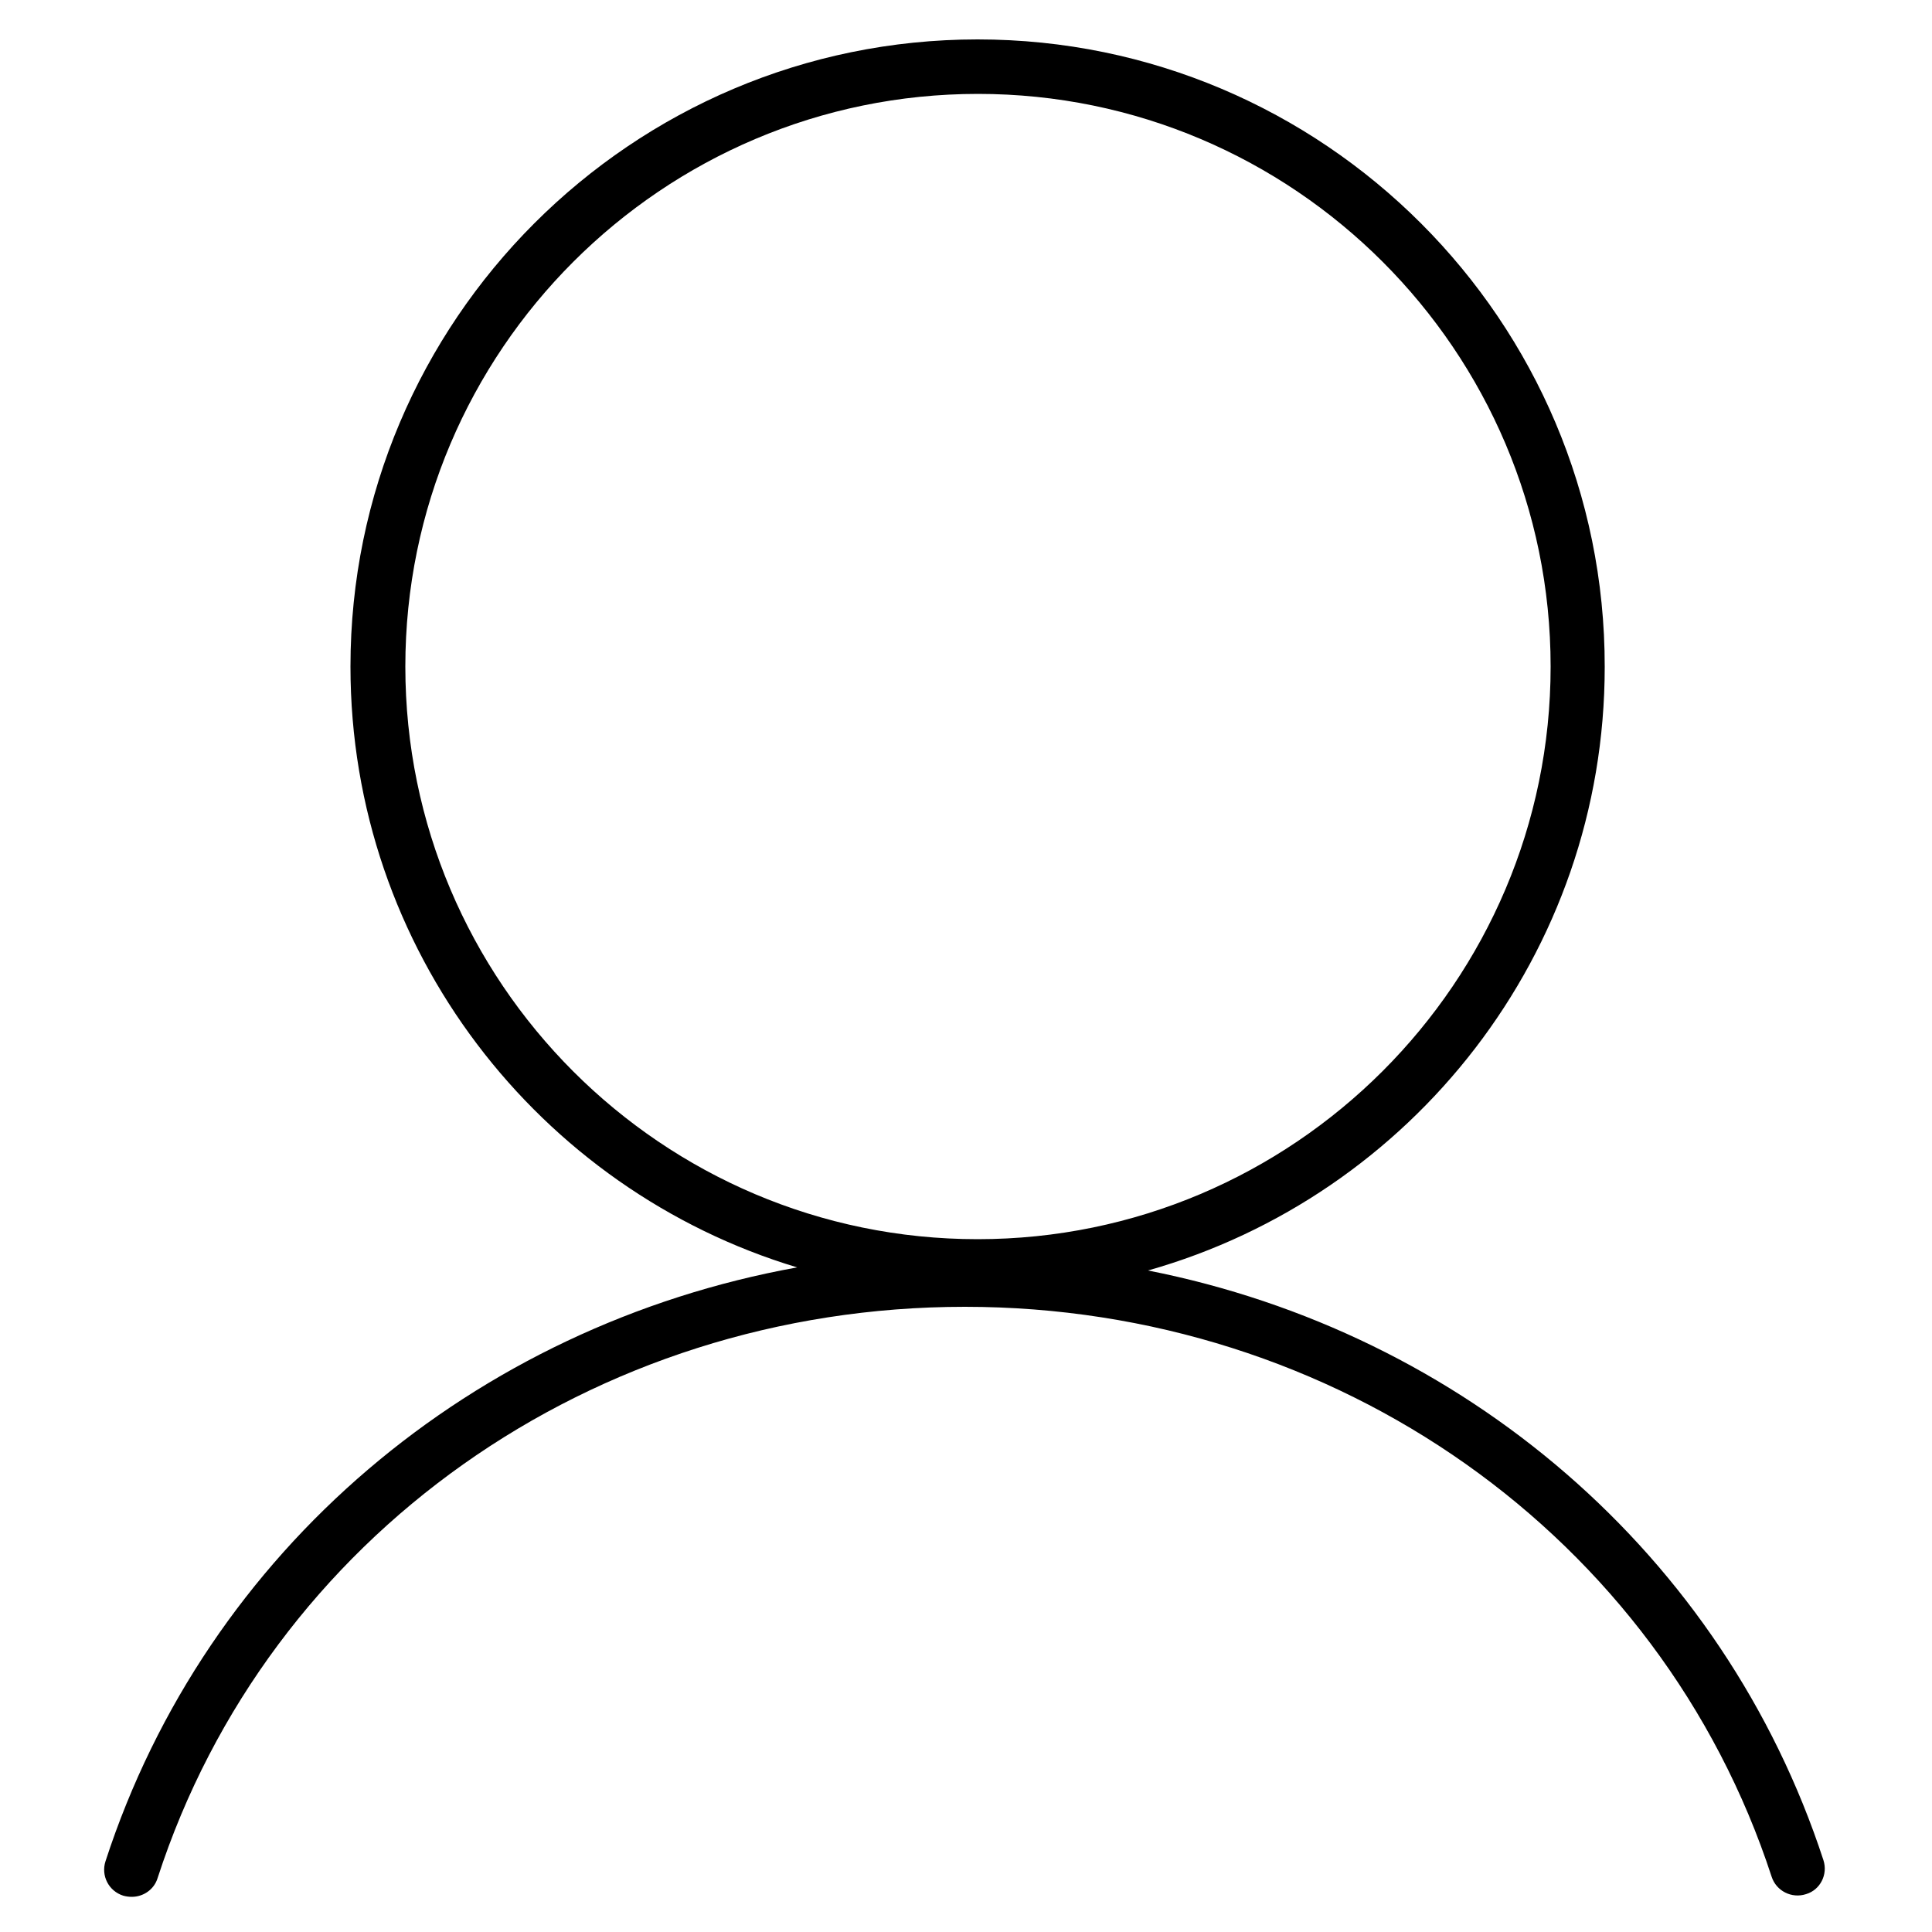
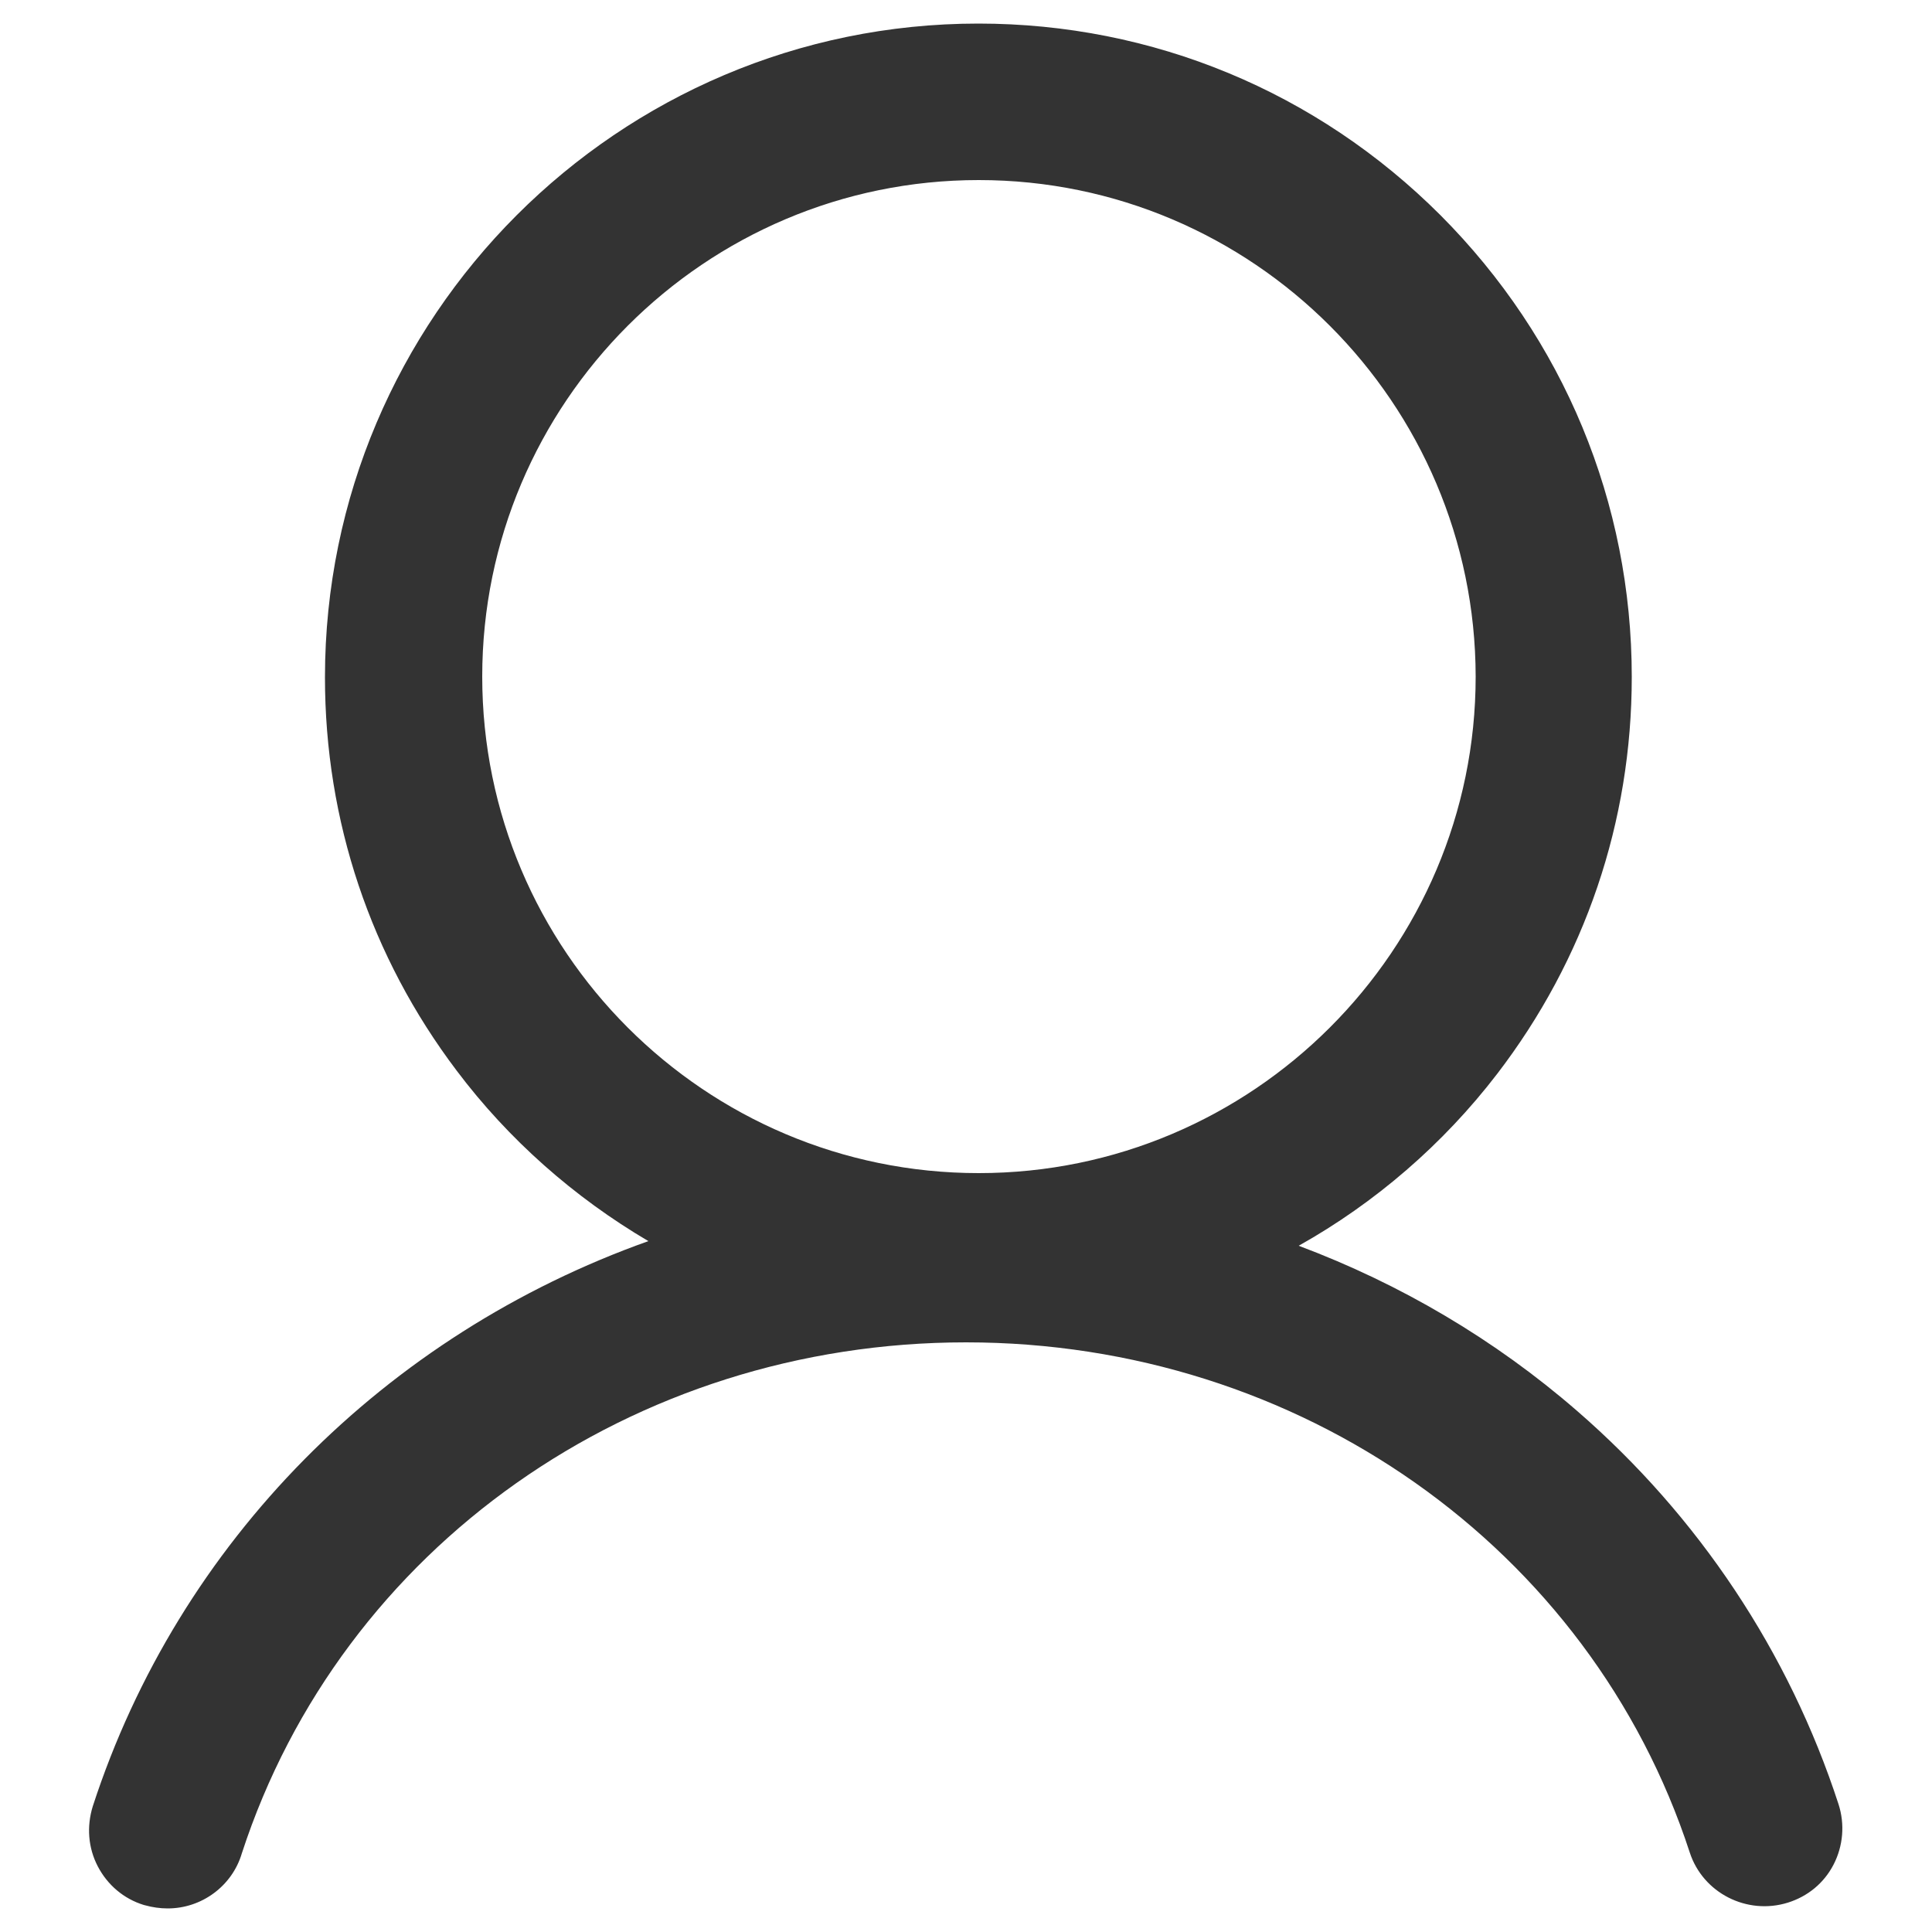
- <svg xmlns="http://www.w3.org/2000/svg" viewBox="0 0 500 500">
-   <path d="M471.9 481.4c-25.9-79.2-93.2-136.5-174.8-152.6 68.2-19.3 118.2-82 118.2-156.2C415.4 83 342.5 10.2 253 10.2 163.5 10.2 90.7 83 90.7 172.5c0 73.3 48.8 135.4 115.6 155.5-83.6 15.1-152.8 73.1-179 153.7-1.2 3.7.8 7.7 4.6 8.9.7.2 1.5.3 2.2.3 3 0 5.8-1.9 6.7-4.9 28.7-88.4 112.6-147.8 208.9-147.8 96.1 0 180 59.3 208.8 147.5 1.2 3.7 5.2 5.7 8.9 4.5 3.7-1.1 5.7-5.1 4.5-8.8zm-367-308.9c0-81.7 66.5-148.2 148.2-148.2s148.2 66.5 148.2 148.2S334.7 320.7 253 320.7s-148.1-66.5-148.1-148.2z" />
+ <svg xmlns="http://www.w3.org/2000/svg" id="Layer_1" viewBox="0 0 500 500">
+   <style>.st0{fill:#333}</style>
+   <path class="st0" d="M43.4 493.9c-2 0-4-.3-5.8-.8l-.4-.1c-5.2-1.6-9.4-5.2-11.9-10s-2.9-10.3-1.3-15.5c22.3-68.6 75.8-122.1 143.8-146.3-19.2-11.3-36.2-26.3-49.6-44.1-22.3-29.5-34.1-64.7-34.1-101.8C84.1 82 160 6.1 253.2 6.1c45.1 0 87.6 17.6 119.6 49.6 31.9 32 49.5 74.4 49.5 119.5 0 37.5-12.1 73.1-34.9 102.8-13.9 18.1-31.5 33.3-51.3 44.4 26.4 9.9 50.8 24.3 72 42.7 31.5 27.3 54.9 62.5 67.7 101.8a20.4 20.4 0 0 1-1.3 15.7c-2.5 4.8-6.7 8.2-11.8 9.8-10.6 3.3-22-2.5-25.4-13-25.8-79-101.1-132-187.3-132-86.3 0-161.6 53.1-187.4 132.2-2.5 8.5-10.4 14.3-19.2 14.3zM463 471.2zM253.3 46.6c-70.9 0-128.5 57.7-128.5 128.5 0 70.9 57.6 128.5 128.5 128.5s128.6-57.7 128.6-128.5c-.1-70.8-57.7-128.5-128.6-128.5z" />
</svg>
